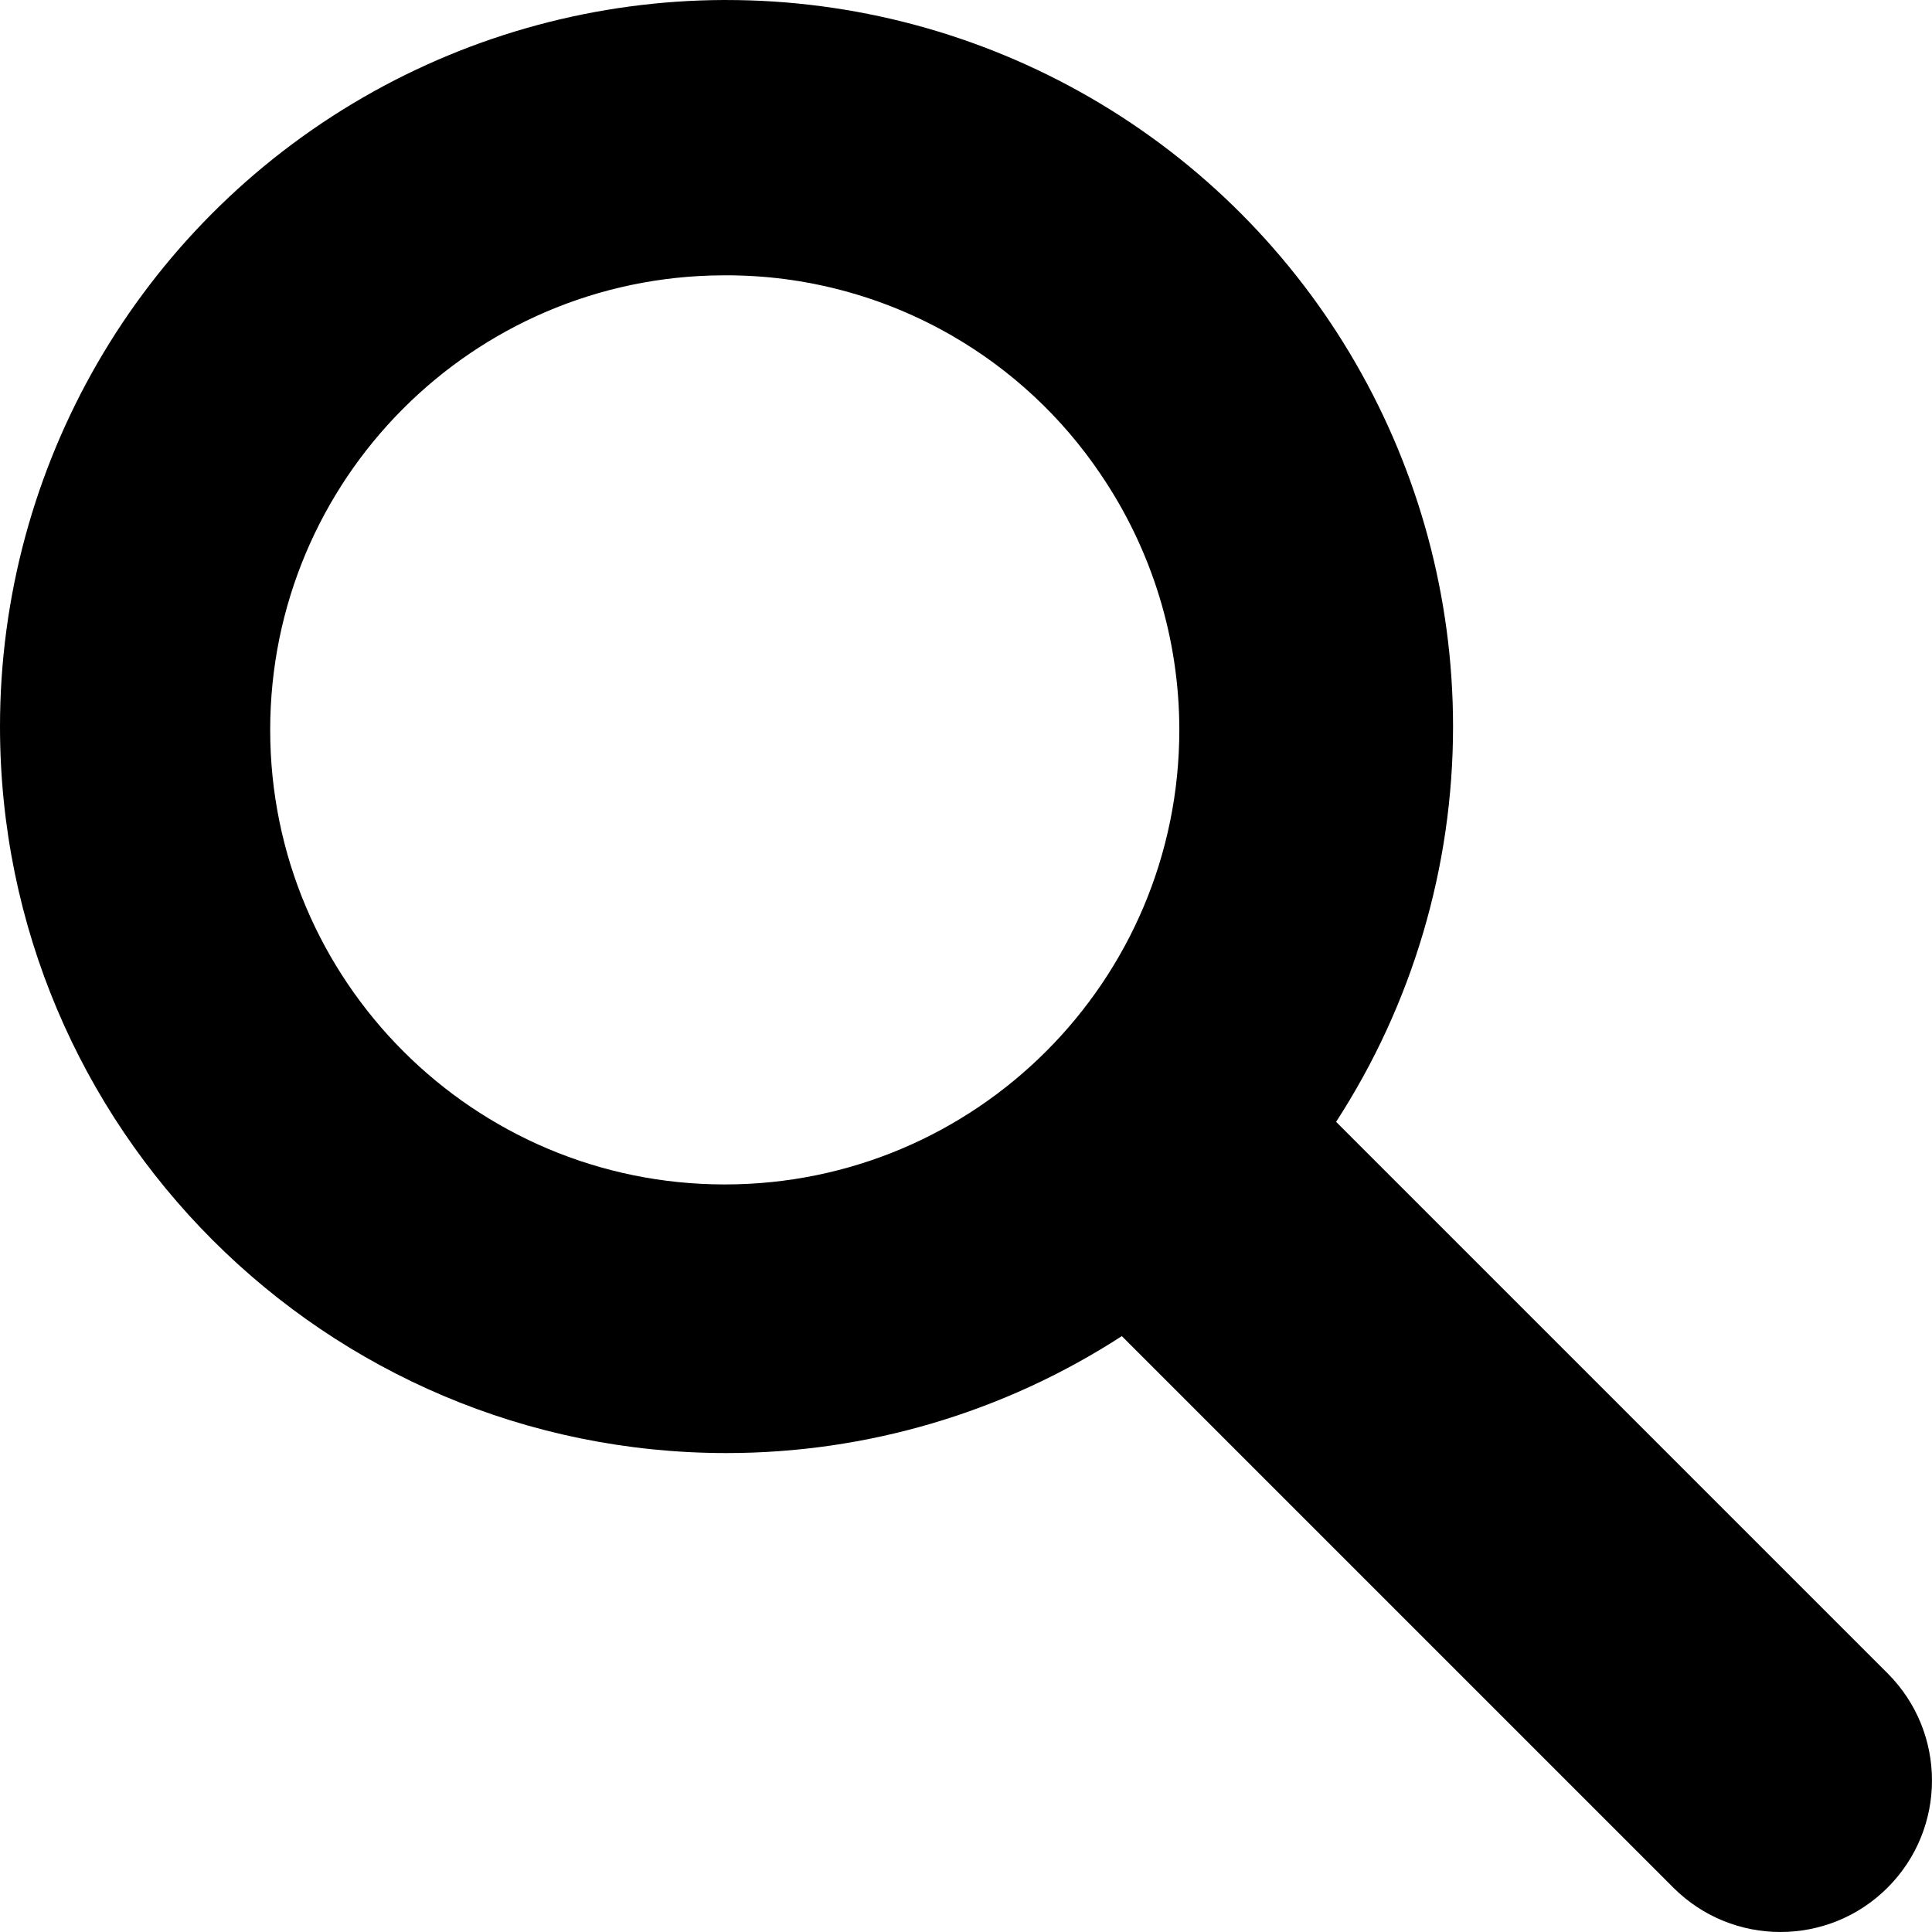
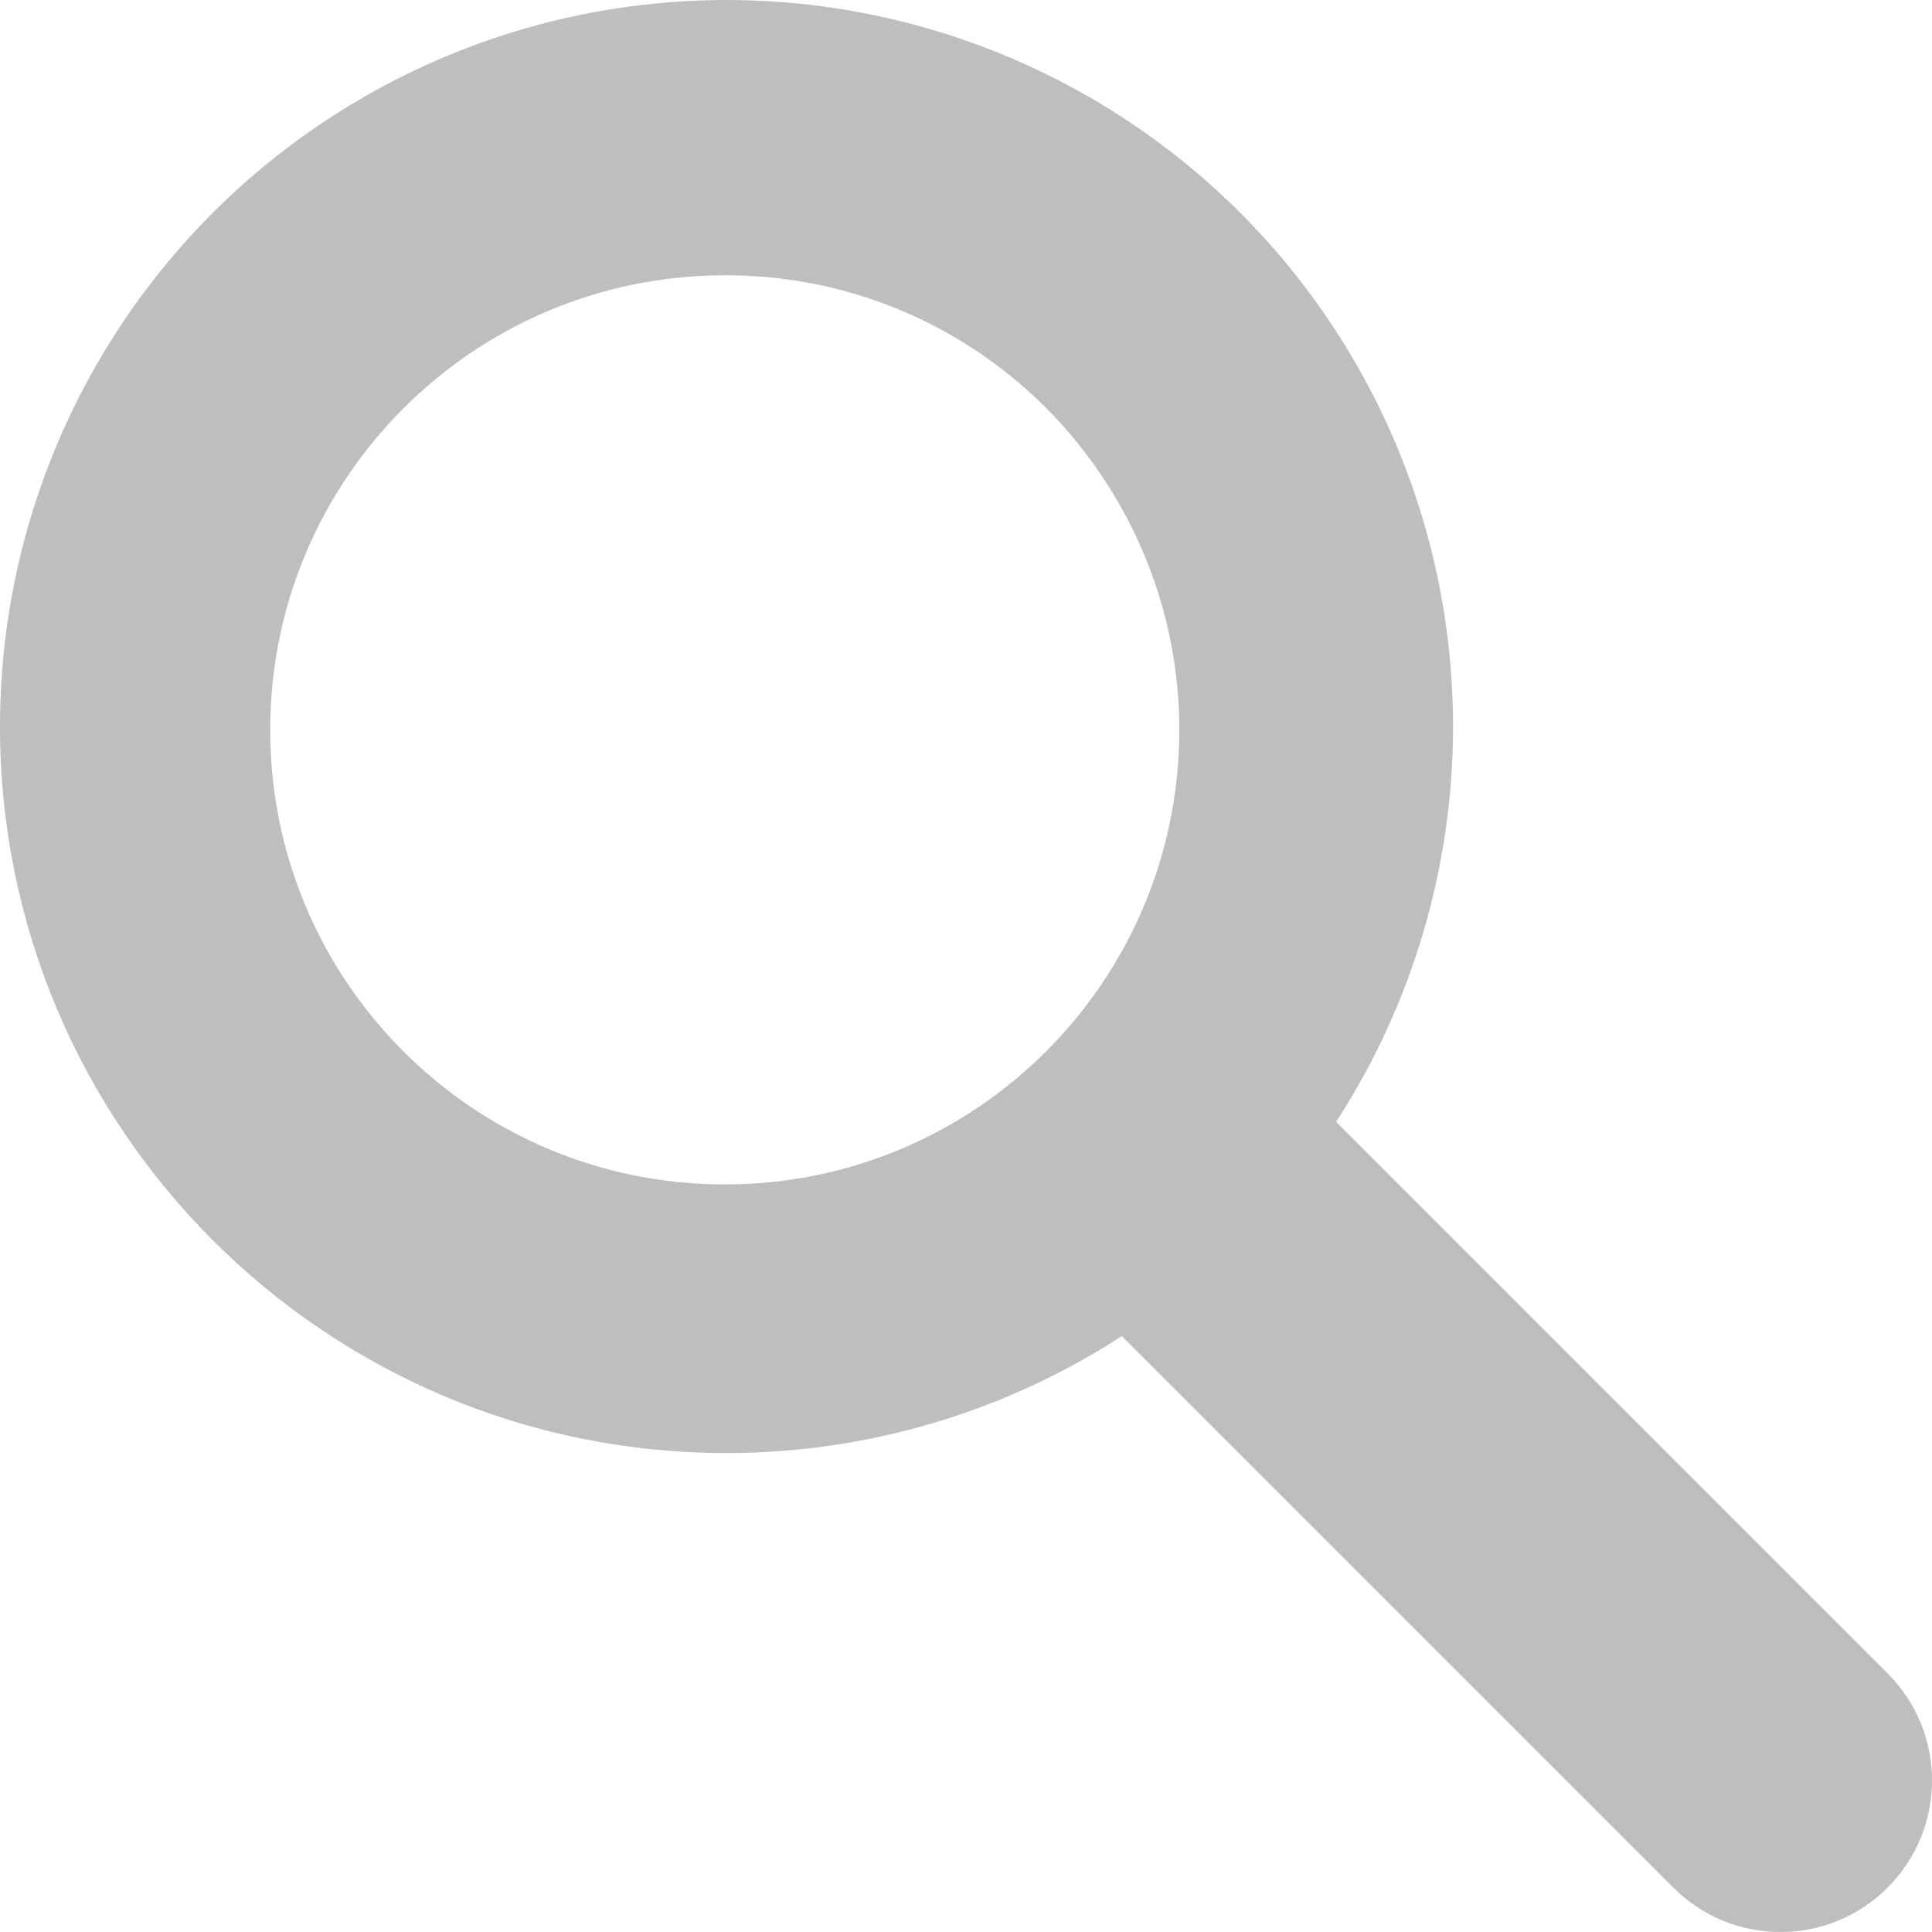
<svg xmlns="http://www.w3.org/2000/svg" width="512" height="512" viewBox="0 0 135.467 135.467" version="1.1" id="svg8">
  <defs id="defs2" />
  <g id="layer1" transform="translate(-190.895,-249.4203)">
-     <path id="path1461" style="color:#000000;font-style:normal;font-variant:normal;font-weight:normal;font-stretch:normal;font-size:medium;line-height:normal;font-family:sans-serif;font-variant-ligatures:normal;font-variant-position:normal;font-variant-caps:normal;font-variant-numeric:normal;font-variant-alternates:normal;font-variant-east-asian:normal;font-feature-settings:normal;font-variation-settings:normal;text-indent:0;text-align:start;text-decoration:none;text-decoration-line:none;text-decoration-style:solid;text-decoration-color:#000000;letter-spacing:normal;word-spacing:normal;text-transform:none;writing-mode:lr-tb;direction:ltr;text-orientation:mixed;dominant-baseline:auto;baseline-shift:baseline;text-anchor:start;white-space:normal;shape-padding:0;shape-margin:0;inline-size:0;clip-rule:nonzero;display:inline;overflow:visible;visibility:visible;isolation:auto;mix-blend-mode:normal;color-interpolation:sRGB;color-interpolation-filters:linearRGB;solid-color:#000000;solid-opacity:1;vector-effect:none;fill:#000000;fill-opacity:1;fill-rule:nonzero;stroke:none;stroke-width:0.966;stroke-linecap:round;stroke-linejoin:miter;stroke-miterlimit:4;stroke-dasharray:none;stroke-dashoffset:0;stroke-opacity:1;color-rendering:auto;image-rendering:auto;shape-rendering:auto;text-rendering:auto;enable-background:accumulate;stop-color:#000000" d="m 241.812,249.42 a 50.943,50.943 0 0 0 -0.176,5.2e-4 50.943,50.943 0 0 0 -25.27,6.825 50.943,50.943 0 0 0 -25.471,44.118 50.943,50.943 0 0 0 50.943,50.942 50.943,50.943 0 0 0 27.716,-8.2 l 38.67,38.67 a 10.624,10.624 0 0 0 15.025,0 10.624,10.624 0 0 0 0,-15.025 l -38.67,-38.669 a 50.943,50.943 0 0 0 8.2,-27.717 50.943,50.943 0 0 0 -25.471,-44.118 50.943,50.943 0 0 0 -25.497,-6.825 z m -0.099,19.305 a 31.638,31.638 0 0 1 15.944,4.238 31.638,31.638 0 0 1 10.404,9.699 31.873,31.873 0 0 1 0.016,0.025 31.873,31.873 0 0 1 5.509,17.91 31.873,31.873 0 0 1 -31.873,31.873 31.873,31.873 0 0 1 -31.873,-31.873 31.873,31.873 0 0 1 31.691,-31.871 31.873,31.873 0 0 1 0.182,-10e-4 z" />
+     <path id="path1461" style="color:#000000;font-style:normal;font-variant:normal;font-weight:normal;font-stretch:normal;font-size:medium;line-height:normal;font-family:sans-serif;font-variant-ligatures:normal;font-variant-position:normal;font-variant-caps:normal;font-variant-numeric:normal;font-variant-alternates:normal;font-variant-east-asian:normal;font-feature-settings:normal;font-variation-settings:normal;text-indent:0;text-align:start;text-decoration:none;text-decoration-line:none;text-decoration-style:solid;text-decoration-color:#000000;letter-spacing:normal;word-spacing:normal;text-transform:none;writing-mode:lr-tb;direction:ltr;text-orientation:mixed;dominant-baseline:auto;baseline-shift:baseline;text-anchor:start;white-space:normal;shape-padding:0;shape-margin:0;inline-size:0;clip-rule:nonzero;display:inline;overflow:visible;visibility:visible;isolation:auto;mix-blend-mode:normal;color-interpolation:sRGB;color-interpolation-filters:linearRGB;solid-color:#000000;solid-opacity:1;vector-effect:none;fill:#bebebe;fill-opacity:1;fill-rule:nonzero;stroke:none;stroke-width:0.966;stroke-linecap:round;stroke-linejoin:miter;stroke-miterlimit:4;stroke-dasharray:none;stroke-dashoffset:0;stroke-opacity:1;color-rendering:auto;image-rendering:auto;shape-rendering:auto;text-rendering:auto;enable-background:accumulate;stop-color:#000000" d="m 241.812,249.42 a 50.943,50.943 0 0 0 -0.176,5.2e-4 50.943,50.943 0 0 0 -25.27,6.825 50.943,50.943 0 0 0 -25.471,44.118 50.943,50.943 0 0 0 50.943,50.942 50.943,50.943 0 0 0 27.716,-8.2 l 38.67,38.67 a 10.624,10.624 0 0 0 15.025,0 10.624,10.624 0 0 0 0,-15.025 l -38.67,-38.669 a 50.943,50.943 0 0 0 8.2,-27.717 50.943,50.943 0 0 0 -25.471,-44.118 50.943,50.943 0 0 0 -25.497,-6.825 z m -0.099,19.305 a 31.638,31.638 0 0 1 15.944,4.238 31.638,31.638 0 0 1 10.404,9.699 31.873,31.873 0 0 1 0.016,0.025 31.873,31.873 0 0 1 5.509,17.91 31.873,31.873 0 0 1 -31.873,31.873 31.873,31.873 0 0 1 -31.873,-31.873 31.873,31.873 0 0 1 31.691,-31.871 31.873,31.873 0 0 1 0.182,-10e-4 z" />
  </g>
</svg>
